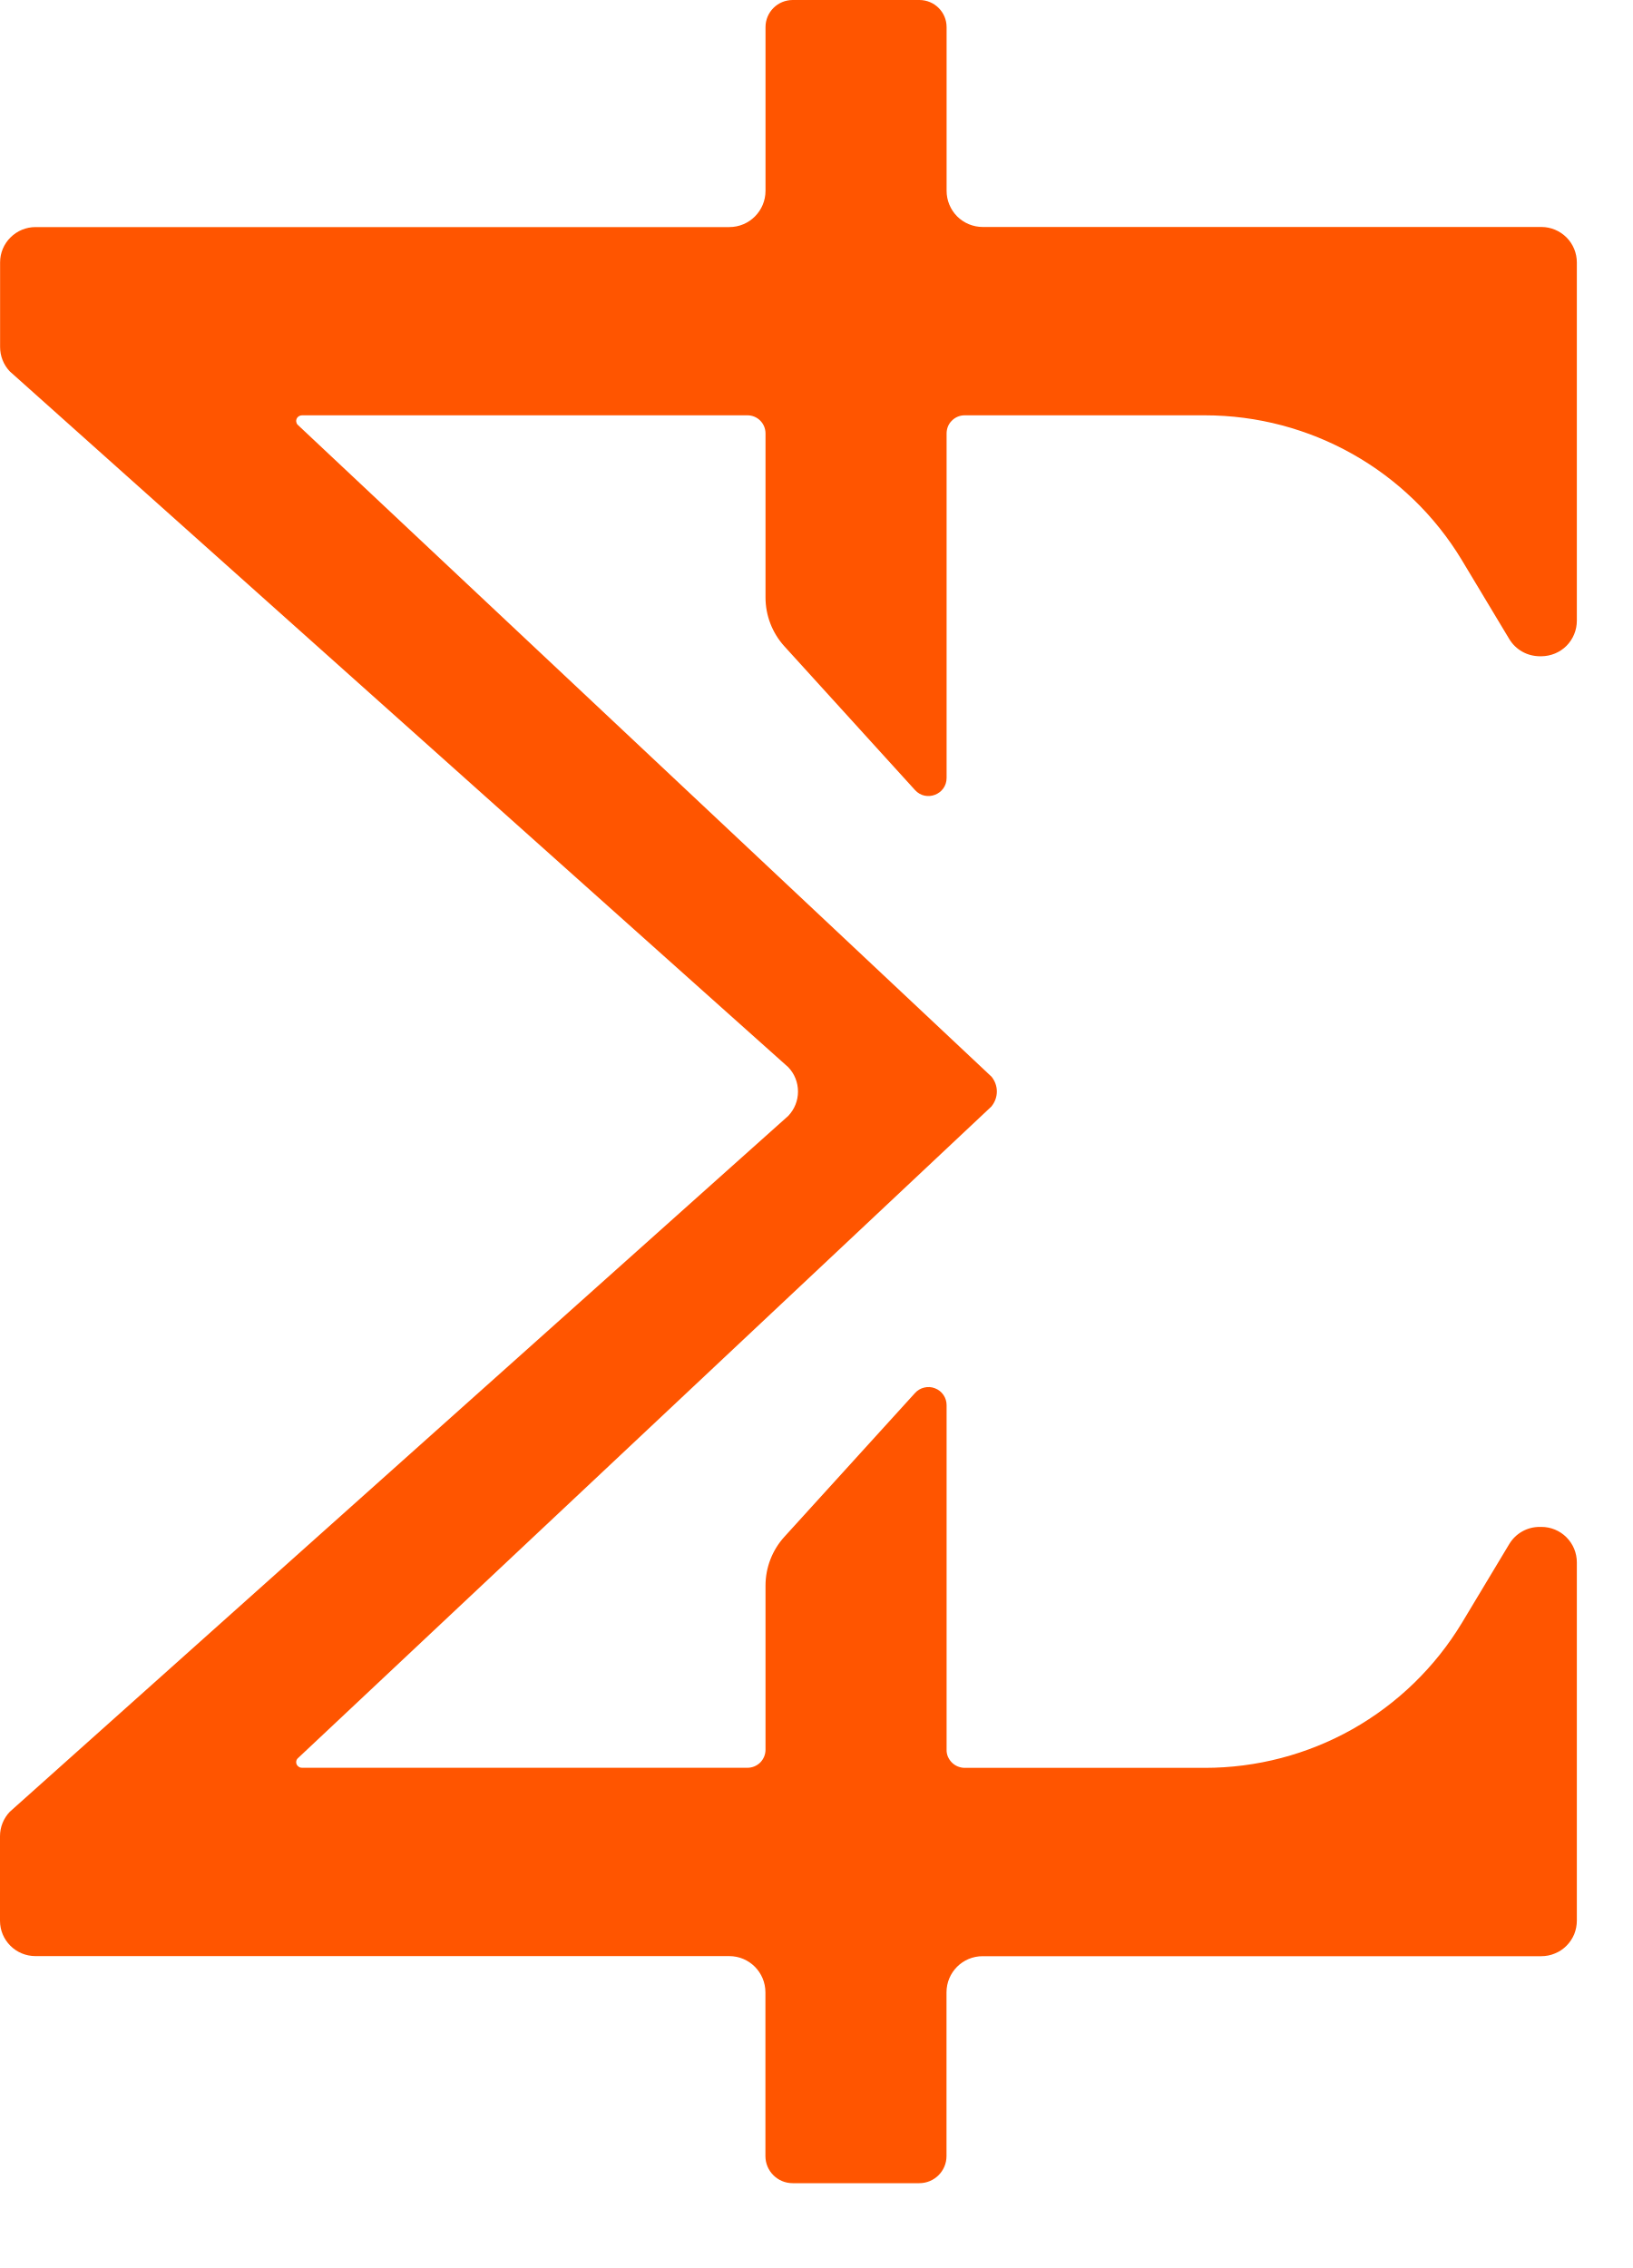
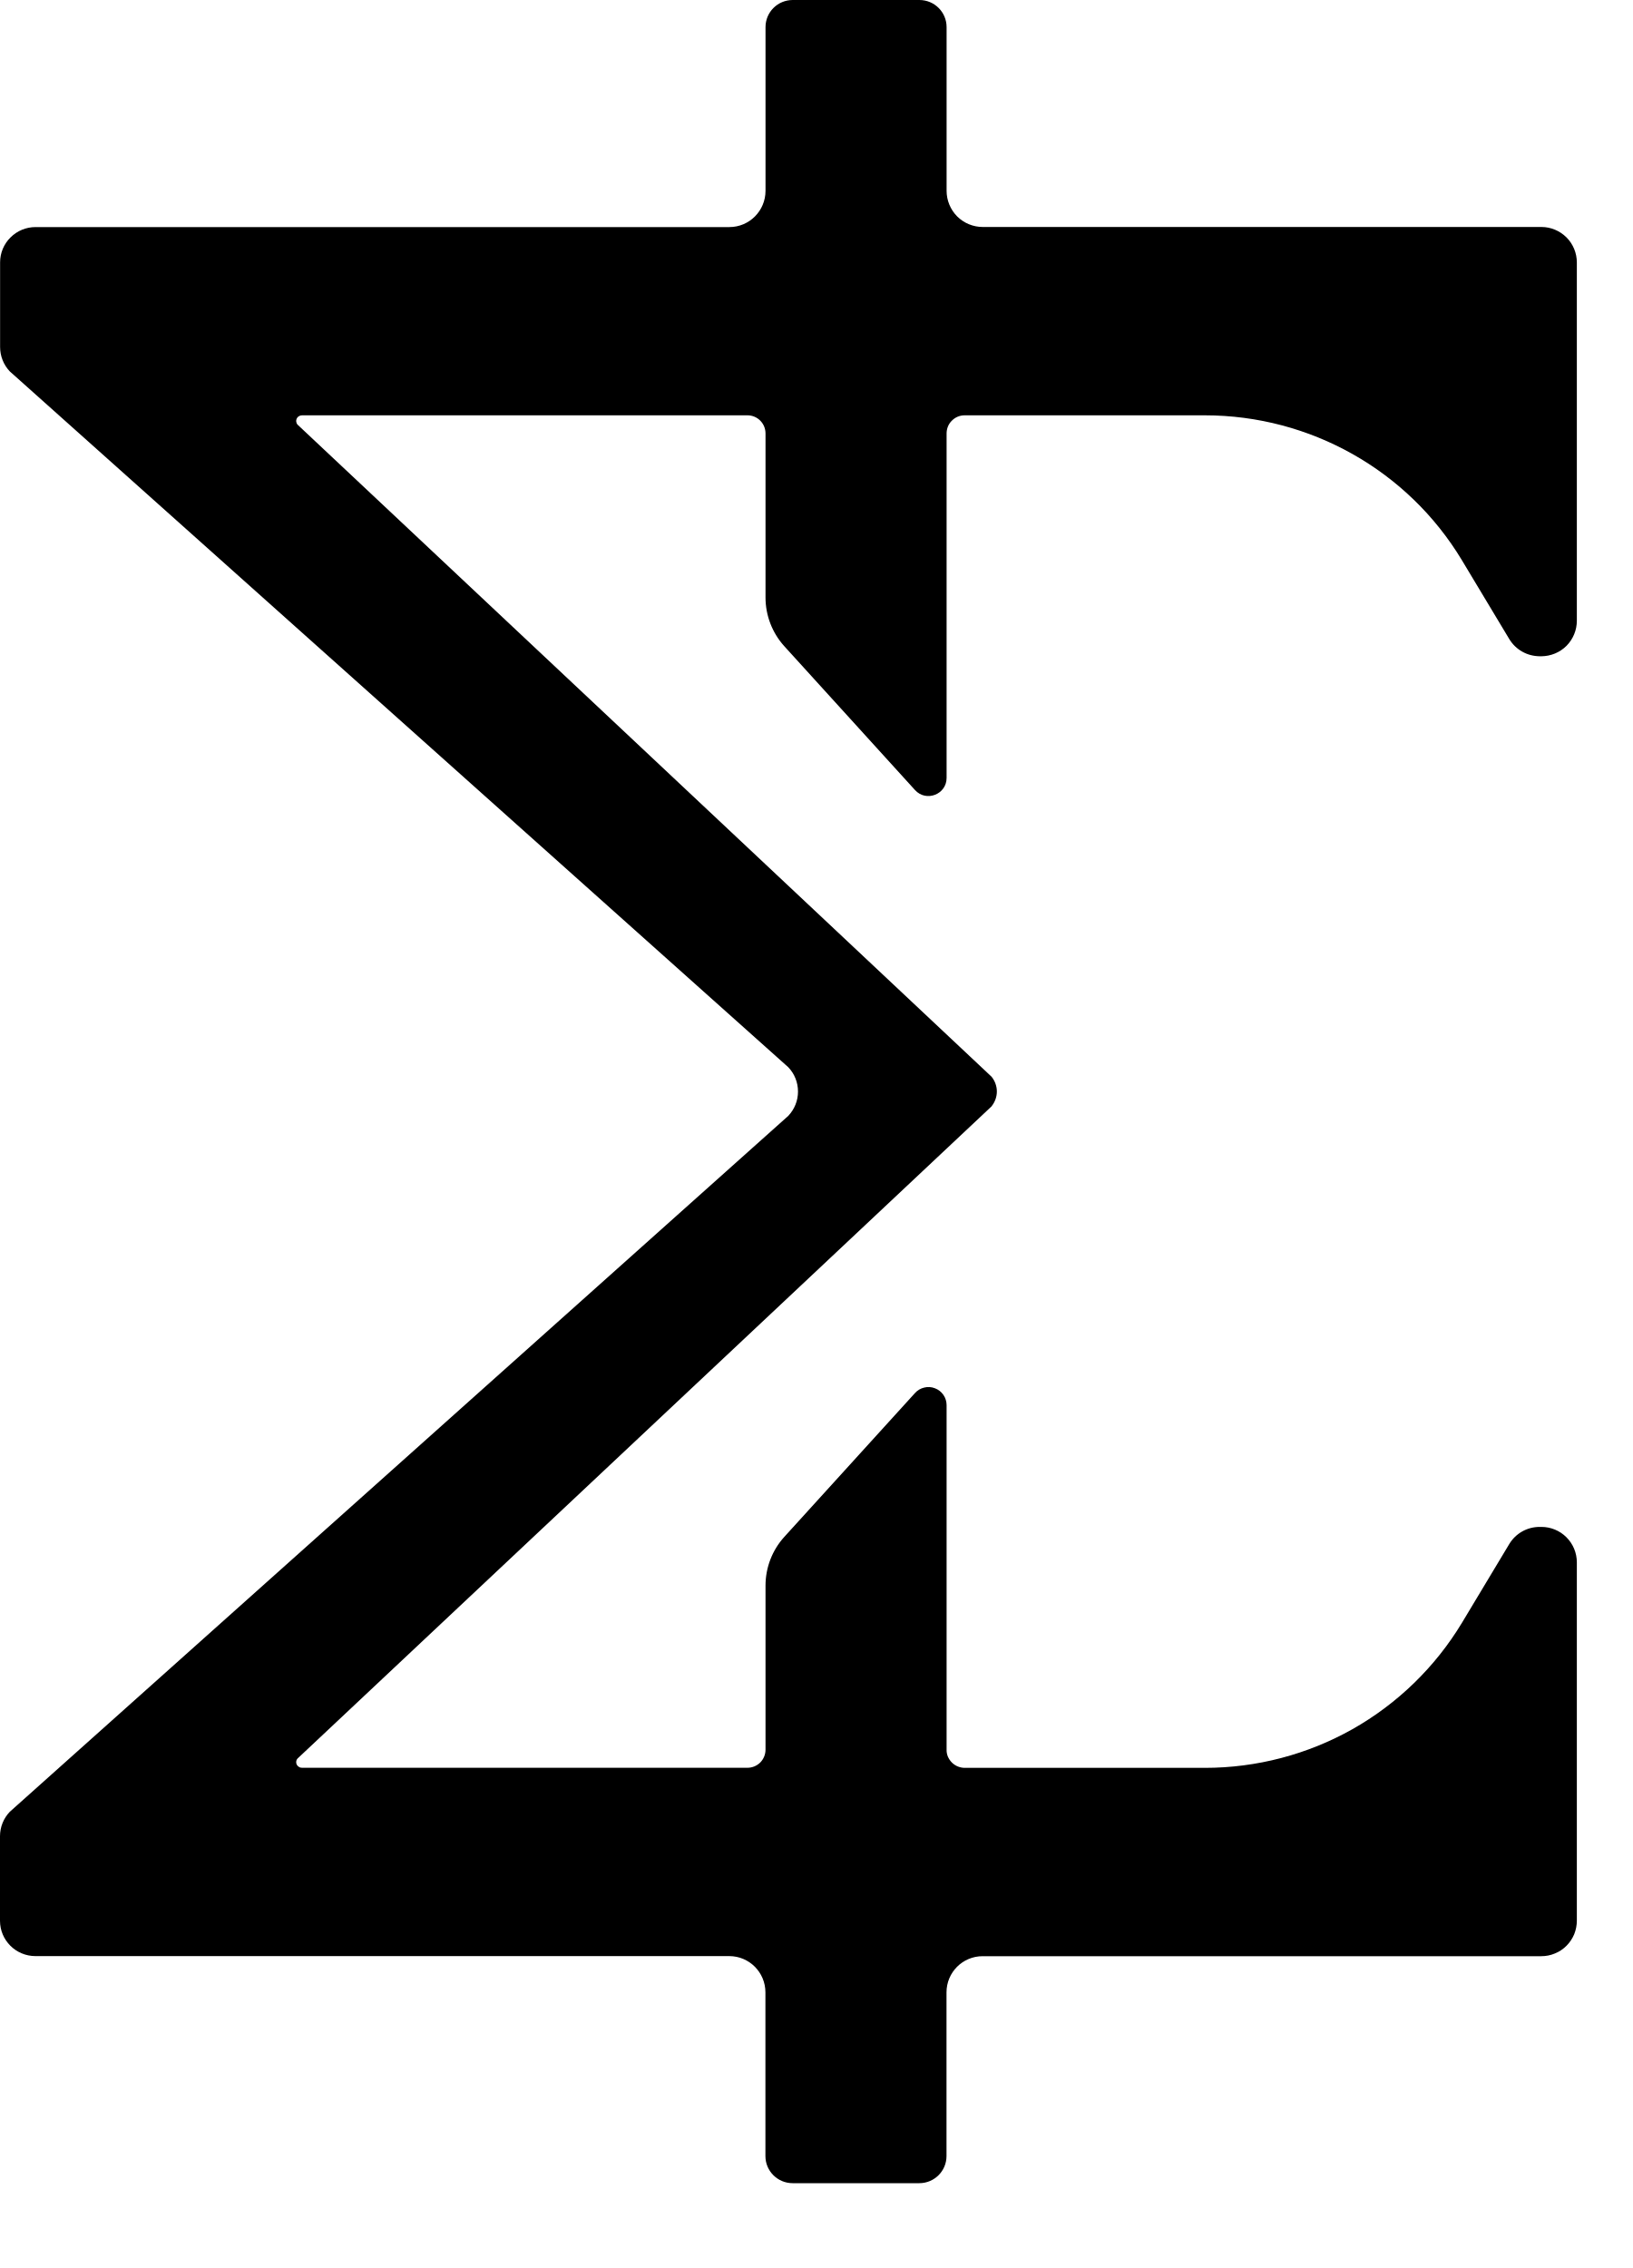
<svg xmlns="http://www.w3.org/2000/svg" width="18" height="25" viewBox="0 0 18 25" fill="none">
-   <path d="M8.645 7.123L10.086 8.709C10.209 8.844 10.434 8.757 10.434 8.575V4.778C10.434 4.725 10.454 4.674 10.492 4.637C10.529 4.599 10.58 4.578 10.633 4.578H13.28C14.442 4.578 15.518 5.185 16.114 6.175L16.636 7.044C16.671 7.102 16.72 7.15 16.779 7.183C16.837 7.216 16.903 7.233 16.971 7.234H16.991C17.094 7.233 17.194 7.192 17.267 7.119C17.34 7.045 17.381 6.946 17.381 6.842V2.893C17.381 2.79 17.34 2.69 17.267 2.617C17.194 2.544 17.094 2.502 16.991 2.502H10.833C10.727 2.502 10.625 2.46 10.55 2.385C10.476 2.31 10.434 2.209 10.434 2.103V0.299C10.434 0.134 10.3 0 10.134 0H8.738C8.572 0 8.438 0.134 8.438 0.299V2.103C8.438 2.324 8.26 2.503 8.039 2.503H0.392C0.288 2.503 0.189 2.544 0.116 2.617C0.042 2.69 0.001 2.789 0.001 2.892V3.824C0.001 3.925 0.039 4.021 0.108 4.094L8.689 11.764C8.758 11.836 8.796 11.932 8.796 12.032C8.796 12.132 8.758 12.227 8.689 12.3L0.108 19.971C0.039 20.043 7.6833e-05 20.14 0 20.24V21.172C0 21.388 0.175 21.562 0.391 21.562H8.038C8.259 21.562 8.437 21.741 8.437 21.962V23.766C8.437 23.931 8.571 24.065 8.737 24.065H10.133C10.299 24.065 10.433 23.931 10.433 23.766V21.962C10.433 21.741 10.611 21.563 10.831 21.563H16.989C17.041 21.563 17.092 21.553 17.139 21.533C17.187 21.514 17.23 21.485 17.267 21.448C17.303 21.412 17.332 21.368 17.352 21.321C17.371 21.273 17.381 21.222 17.381 21.171V17.222C17.381 17.118 17.34 17.019 17.266 16.945C17.193 16.872 17.094 16.831 16.99 16.831H16.971C16.904 16.831 16.837 16.848 16.779 16.881C16.72 16.914 16.671 16.962 16.636 17.02L16.114 17.889C15.819 18.377 15.404 18.78 14.907 19.061C14.411 19.34 13.851 19.487 13.281 19.487H10.633C10.607 19.487 10.581 19.481 10.556 19.471C10.532 19.461 10.51 19.446 10.492 19.428C10.473 19.409 10.459 19.387 10.448 19.363C10.438 19.338 10.433 19.312 10.434 19.286V15.489C10.434 15.449 10.422 15.409 10.399 15.376C10.376 15.343 10.344 15.317 10.306 15.303C10.268 15.288 10.227 15.285 10.188 15.295C10.148 15.304 10.113 15.325 10.086 15.355L8.645 16.941C8.512 17.088 8.438 17.279 8.438 17.479V19.287C8.438 19.34 8.417 19.39 8.38 19.428C8.342 19.465 8.292 19.486 8.239 19.486H3.33C3.318 19.486 3.307 19.484 3.298 19.478C3.288 19.473 3.279 19.465 3.274 19.456C3.267 19.445 3.264 19.432 3.265 19.419C3.266 19.406 3.271 19.394 3.28 19.384L10.929 12.196L10.93 12.194C10.967 12.148 10.988 12.091 10.988 12.031C10.988 11.973 10.967 11.915 10.93 11.869L10.929 11.868L3.28 4.681C3.271 4.671 3.266 4.658 3.265 4.646C3.264 4.633 3.267 4.62 3.274 4.608C3.279 4.599 3.288 4.591 3.298 4.586C3.307 4.581 3.318 4.578 3.33 4.578H8.239C8.349 4.578 8.438 4.667 8.438 4.778V6.586C8.438 6.784 8.512 6.976 8.645 7.123Z" fill="#FF5500" />
+   <path id="miden-mark" d="M8.645 7.123L10.086 8.709C10.209 8.844 10.434 8.757 10.434 8.575V4.778C10.434 4.725 10.454 4.674 10.492 4.637C10.529 4.599 10.58 4.578 10.633 4.578H13.28C14.442 4.578 15.518 5.185 16.114 6.175L16.636 7.044C16.671 7.102 16.72 7.15 16.779 7.183C16.837 7.216 16.903 7.233 16.971 7.234H16.991C17.094 7.233 17.194 7.192 17.267 7.119C17.34 7.045 17.381 6.946 17.381 6.842V2.893C17.381 2.79 17.34 2.69 17.267 2.617C17.194 2.544 17.094 2.502 16.991 2.502H10.833C10.727 2.502 10.625 2.46 10.55 2.385C10.476 2.31 10.434 2.209 10.434 2.103V0.299C10.434 0.134 10.3 0 10.134 0H8.738C8.572 0 8.438 0.134 8.438 0.299V2.103C8.438 2.324 8.26 2.503 8.039 2.503H0.392C0.288 2.503 0.189 2.544 0.116 2.617C0.042 2.69 0.001 2.789 0.001 2.892V3.824C0.001 3.925 0.039 4.021 0.108 4.094L8.689 11.764C8.758 11.836 8.796 11.932 8.796 12.032C8.796 12.132 8.758 12.227 8.689 12.3L0.108 19.971C0.039 20.043 7.6833e-05 20.14 0 20.24V21.172C0 21.388 0.175 21.562 0.391 21.562H8.038C8.259 21.562 8.437 21.741 8.437 21.962V23.766C8.437 23.931 8.571 24.065 8.737 24.065H10.133C10.299 24.065 10.433 23.931 10.433 23.766V21.962C10.433 21.741 10.611 21.563 10.831 21.563H16.989C17.041 21.563 17.092 21.553 17.139 21.533C17.187 21.514 17.23 21.485 17.267 21.448C17.303 21.412 17.332 21.368 17.352 21.321C17.371 21.273 17.381 21.222 17.381 21.171V17.222C17.381 17.118 17.34 17.019 17.266 16.945C17.193 16.872 17.094 16.831 16.99 16.831H16.971C16.904 16.831 16.837 16.848 16.779 16.881C16.72 16.914 16.671 16.962 16.636 17.02L16.114 17.889C15.819 18.377 15.404 18.78 14.907 19.061C14.411 19.34 13.851 19.487 13.281 19.487H10.633C10.607 19.487 10.581 19.481 10.556 19.471C10.532 19.461 10.51 19.446 10.492 19.428C10.473 19.409 10.459 19.387 10.448 19.363C10.438 19.338 10.433 19.312 10.434 19.286V15.489C10.434 15.449 10.422 15.409 10.399 15.376C10.376 15.343 10.344 15.317 10.306 15.303C10.268 15.288 10.227 15.285 10.188 15.295C10.148 15.304 10.113 15.325 10.086 15.355L8.645 16.941C8.512 17.088 8.438 17.279 8.438 17.479V19.287C8.438 19.34 8.417 19.39 8.38 19.428C8.342 19.465 8.292 19.486 8.239 19.486H3.33C3.318 19.486 3.307 19.484 3.298 19.478C3.288 19.473 3.279 19.465 3.274 19.456C3.267 19.445 3.264 19.432 3.265 19.419C3.266 19.406 3.271 19.394 3.28 19.384L10.929 12.196L10.93 12.194C10.967 12.148 10.988 12.091 10.988 12.031C10.988 11.973 10.967 11.915 10.93 11.869L10.929 11.868L3.28 4.681C3.271 4.671 3.266 4.658 3.265 4.646C3.264 4.633 3.267 4.62 3.274 4.608C3.279 4.599 3.288 4.591 3.298 4.586C3.307 4.581 3.318 4.578 3.33 4.578H8.239C8.349 4.578 8.438 4.667 8.438 4.778V6.586C8.438 6.784 8.512 6.976 8.645 7.123Z" fill="currentColor" />
</svg>
